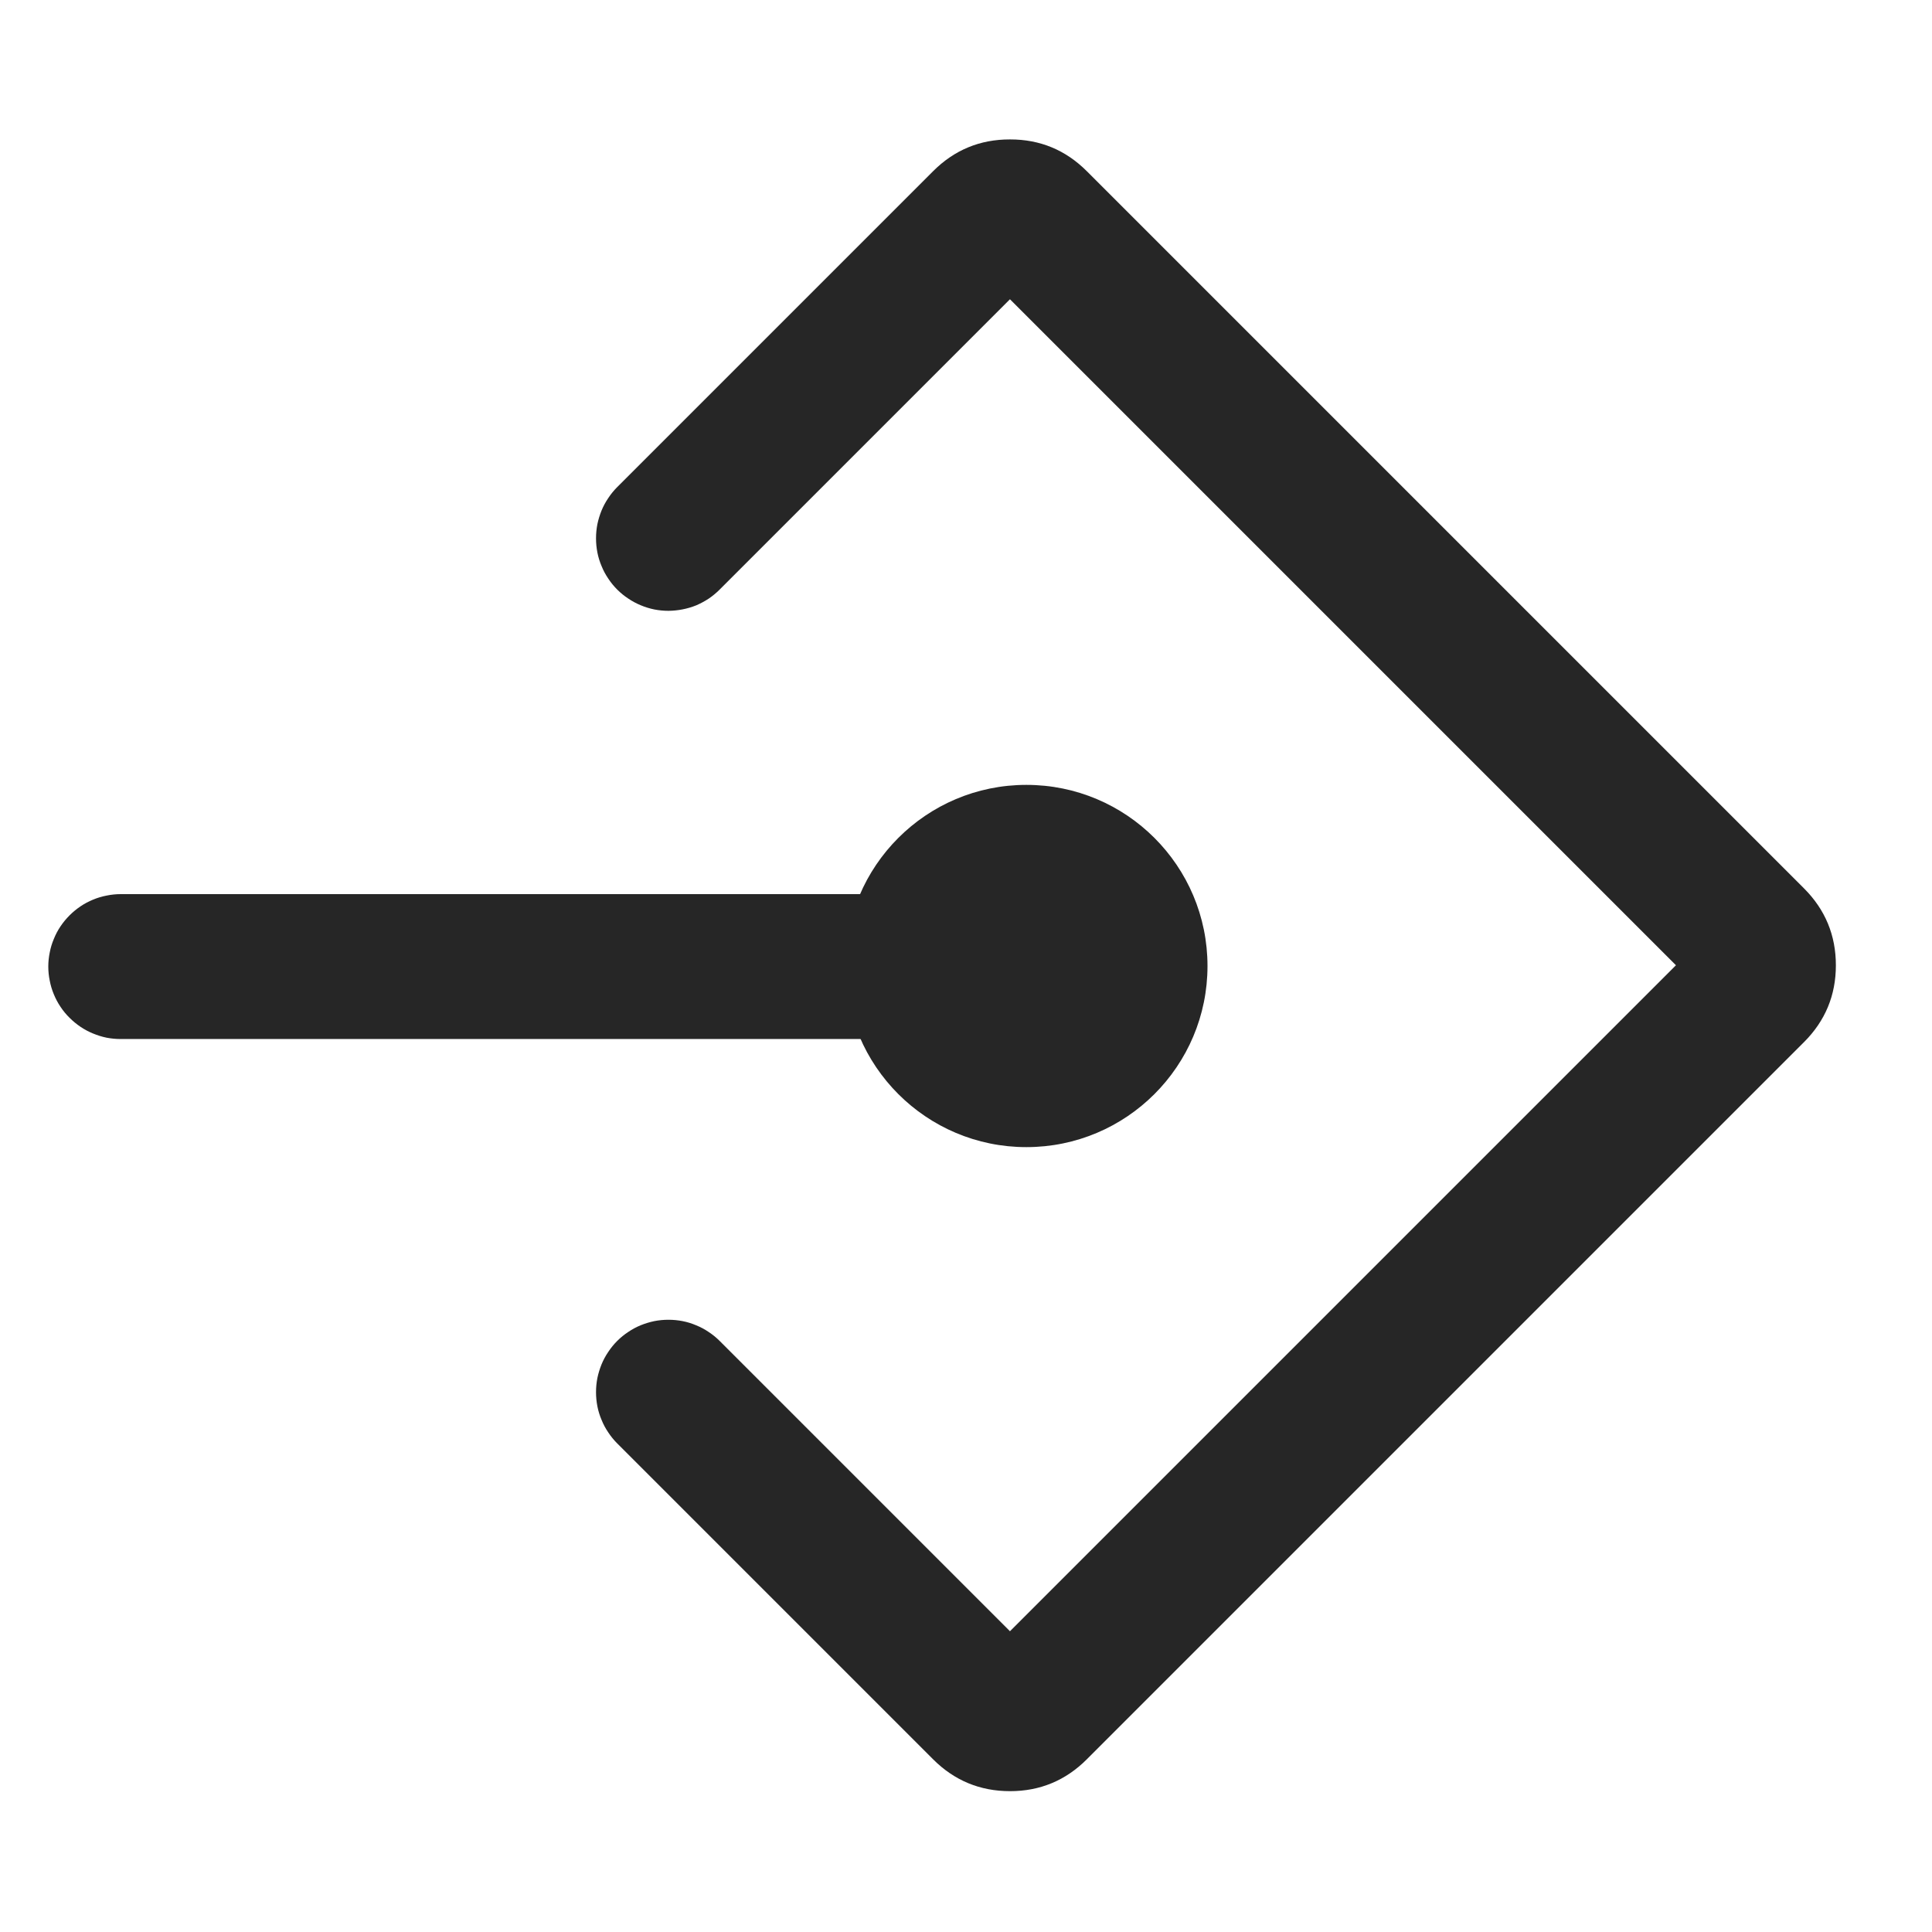
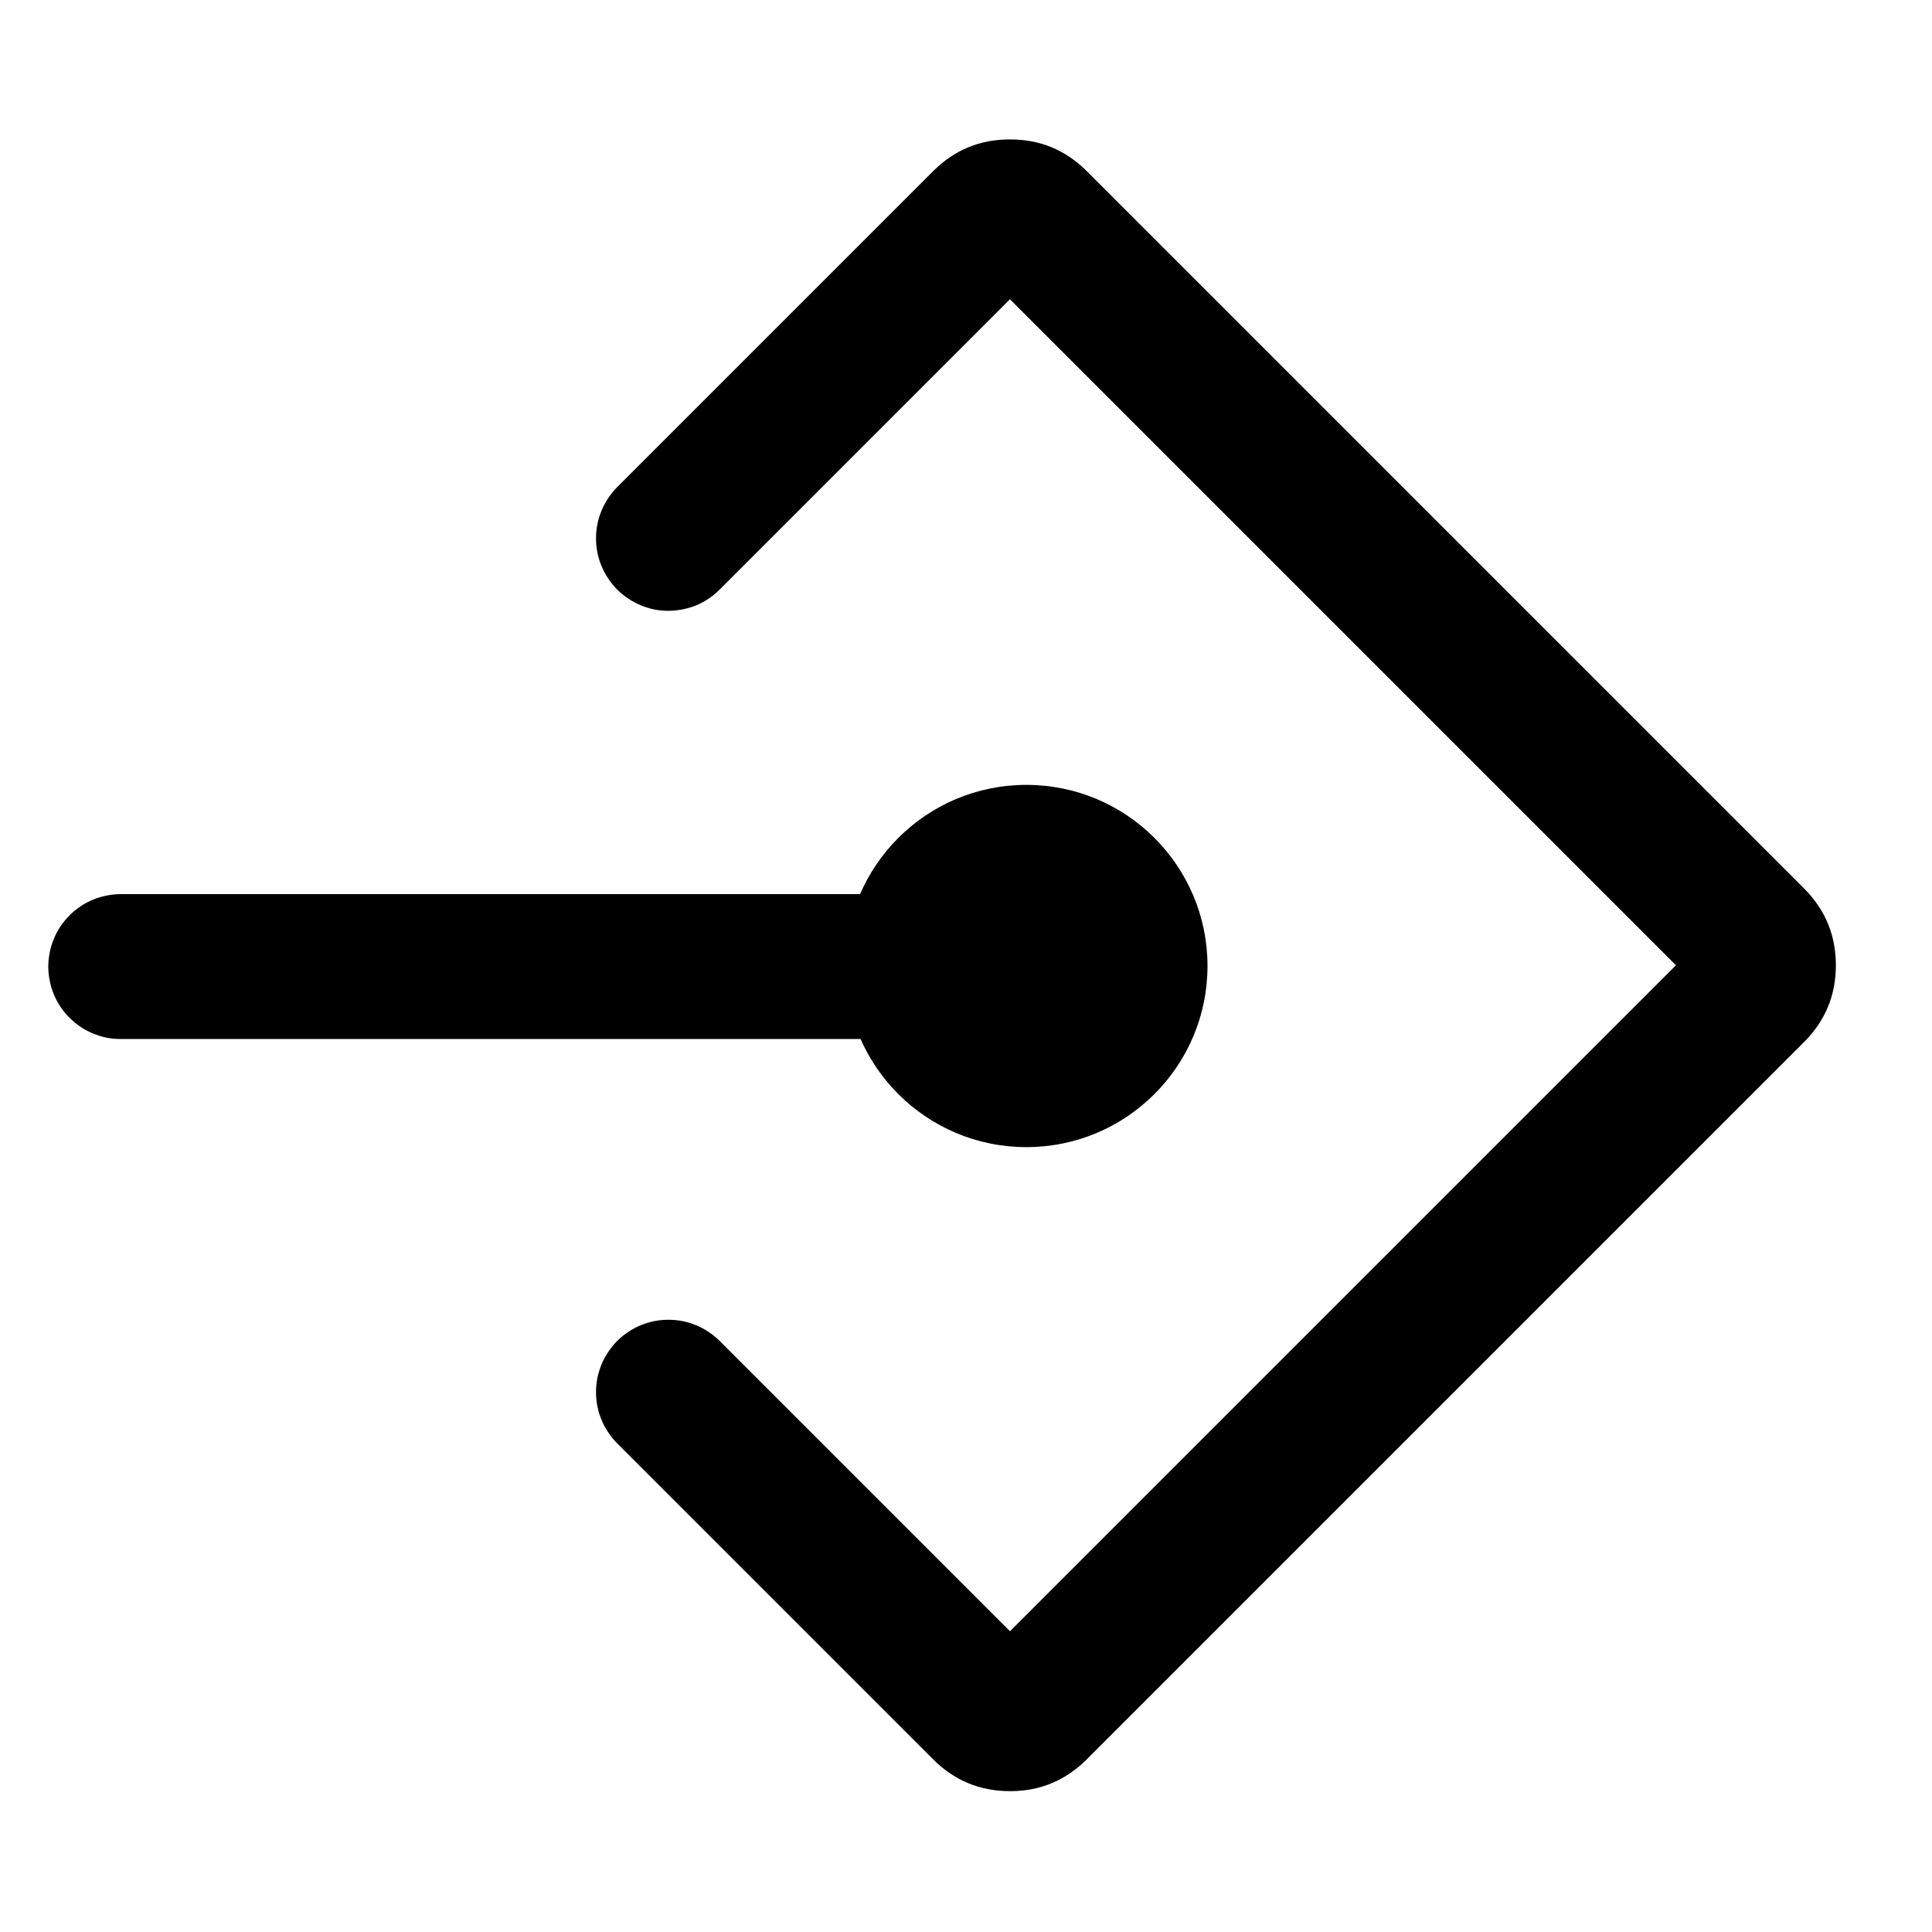
- <svg xmlns="http://www.w3.org/2000/svg" fill="none" version="1.1" width="16" height="16" viewBox="0 0 16 16">
+ <svg xmlns="http://www.w3.org/2000/svg" version="1.1" width="16" height="16" viewBox="0 0 16 16">
  <defs>
    <clipPath id="master_svg0_747_08346">
      <rect x="0" y="0" width="16" height="16" rx="0" />
    </clipPath>
  </defs>
  <g clip-path="url(#master_svg0_747_08346)">
    <g transform="matrix(0.7071068,0.7071068,-0.7071068,0.7071068,3.602419,-5.437007)">
-       <path d="M7.764,1.93L7.764,5.63Q7.764,5.689,7.776,5.747Q7.787,5.805,7.81,5.86Q7.833,5.914,7.865,5.963Q7.898,6.012,7.94,6.054Q7.982,6.096,8.031,6.129Q8.08,6.162,8.135,6.184Q8.189,6.207,8.247,6.218Q8.305,6.23,8.364,6.23Q8.423,6.23,8.481,6.218Q8.539,6.207,8.594,6.184Q8.648,6.162,8.698,6.129Q8.747,6.096,8.789,6.054Q8.83,6.012,8.863,5.963Q8.896,5.914,8.919,5.86Q8.941,5.805,8.953,5.747Q8.964,5.689,8.964,5.63L8.964,2.23L16.764,2.23L16.764,10.03L13.364,10.03Q13.305,10.03,13.247,10.042Q13.189,10.053,13.135,10.076Q13.08,10.098,13.031,10.131Q12.982,10.164,12.94,10.206Q12.898,10.248,12.865,10.297Q12.833,10.346,12.81,10.4Q12.787,10.455,12.776,10.513Q12.764,10.571,12.764,10.63Q12.764,10.689,12.776,10.747Q12.787,10.805,12.81,10.86Q12.833,10.914,12.865,10.963Q12.898,11.012,12.94,11.054Q12.982,11.096,13.031,11.129Q13.08,11.162,13.135,11.184Q13.189,11.207,13.247,11.218Q13.305,11.23,13.364,11.23L17.064,11.23Q17.437,11.23,17.701,10.966Q17.964,10.703,17.964,10.33L17.964,1.93Q17.964,1.557,17.701,1.294Q17.437,1.03,17.064,1.03L8.664,1.03Q8.291,1.03,8.028,1.294Q7.764,1.557,7.764,1.93Z" fill-rule="evenodd" fill="#262626" fill-opacity="1" />
+       <path d="M7.764,1.93L7.764,5.63Q7.764,5.689,7.776,5.747Q7.787,5.805,7.81,5.86Q7.833,5.914,7.865,5.963Q7.898,6.012,7.94,6.054Q7.982,6.096,8.031,6.129Q8.08,6.162,8.135,6.184Q8.189,6.207,8.247,6.218Q8.305,6.23,8.364,6.23Q8.423,6.23,8.481,6.218Q8.539,6.207,8.594,6.184Q8.648,6.162,8.698,6.129Q8.747,6.096,8.789,6.054Q8.83,6.012,8.863,5.963Q8.896,5.914,8.919,5.86Q8.941,5.805,8.953,5.747Q8.964,5.689,8.964,5.63L8.964,2.23L16.764,2.23L16.764,10.03L13.364,10.03Q13.305,10.03,13.247,10.042Q13.189,10.053,13.135,10.076Q13.08,10.098,13.031,10.131Q12.982,10.164,12.94,10.206Q12.898,10.248,12.865,10.297Q12.833,10.346,12.81,10.4Q12.787,10.455,12.776,10.513Q12.764,10.571,12.764,10.63Q12.764,10.689,12.776,10.747Q12.787,10.805,12.81,10.86Q12.833,10.914,12.865,10.963Q12.898,11.012,12.94,11.054Q12.982,11.096,13.031,11.129Q13.08,11.162,13.135,11.184Q13.189,11.207,13.247,11.218Q13.305,11.23,13.364,11.23L17.064,11.23Q17.437,11.23,17.701,10.966Q17.964,10.703,17.964,10.33L17.964,1.93Q17.964,1.557,17.701,1.294Q17.437,1.03,17.064,1.03L8.664,1.03Q8.291,1.03,8.028,1.294Q7.764,1.557,7.764,1.93Z" fill-rule="evenodd" fill="inherit" fill-opacity="1" />
    </g>
    <g>
-       <ellipse cx="8.5" cy="8" rx="1.5" ry="1.5" fill="#262626" fill-opacity="1" />
+       <ellipse cx="8.5" cy="8" rx="1.5" ry="1.5" fill="inherit" fill-opacity="1" />
    </g>
    <g transform="matrix(-1,0,0,-1,18.58594,16.00977)">
-       <path d="M9.293,7.405L17.586,7.405Q17.645,7.405,17.703,7.416Q17.761,7.428,17.816,7.451Q17.87,7.473,17.919,7.506Q17.968,7.539,18.01,7.581Q18.052,7.622,18.085,7.672Q18.118,7.721,18.14,7.775Q18.163,7.83,18.174,7.888Q18.186,7.946,18.186,8.005Q18.186,8.064,18.174,8.122Q18.163,8.18,18.14,8.234Q18.118,8.289,18.085,8.338Q18.052,8.387,18.01,8.429Q17.968,8.471,17.919,8.504Q17.87,8.537,17.816,8.559Q17.761,8.582,17.703,8.593Q17.645,8.605,17.586,8.605L9.293,8.605Q9.234,8.605,9.176,8.593Q9.118,8.582,9.063,8.559Q9.009,8.537,8.96,8.504Q8.91,8.471,8.869,8.429Q8.827,8.387,8.794,8.338Q8.761,8.289,8.739,8.234Q8.716,8.18,8.704,8.122Q8.693,8.064,8.693,8.005Q8.693,7.946,8.704,7.888Q8.716,7.83,8.739,7.775Q8.761,7.721,8.794,7.672Q8.827,7.622,8.869,7.581Q8.91,7.539,8.96,7.506Q9.009,7.473,9.063,7.451Q9.118,7.428,9.176,7.416Q9.234,7.405,9.293,7.405Z" fill-rule="evenodd" fill="#262626" fill-opacity="1" />
+       <path d="M9.293,7.405L17.586,7.405Q17.645,7.405,17.703,7.416Q17.761,7.428,17.816,7.451Q17.87,7.473,17.919,7.506Q17.968,7.539,18.01,7.581Q18.052,7.622,18.085,7.672Q18.118,7.721,18.14,7.775Q18.163,7.83,18.174,7.888Q18.186,7.946,18.186,8.005Q18.186,8.064,18.174,8.122Q18.163,8.18,18.14,8.234Q18.118,8.289,18.085,8.338Q18.052,8.387,18.01,8.429Q17.968,8.471,17.919,8.504Q17.87,8.537,17.816,8.559Q17.761,8.582,17.703,8.593Q17.645,8.605,17.586,8.605L9.293,8.605Q9.234,8.605,9.176,8.593Q9.118,8.582,9.063,8.559Q9.009,8.537,8.96,8.504Q8.91,8.471,8.869,8.429Q8.827,8.387,8.794,8.338Q8.761,8.289,8.739,8.234Q8.716,8.18,8.704,8.122Q8.693,8.064,8.693,8.005Q8.693,7.946,8.704,7.888Q8.716,7.83,8.739,7.775Q8.761,7.721,8.794,7.672Q8.827,7.622,8.869,7.581Q8.91,7.539,8.96,7.506Q9.009,7.473,9.063,7.451Q9.118,7.428,9.176,7.416Q9.234,7.405,9.293,7.405Z" fill-rule="evenodd" fill="inherit" fill-opacity="1" />
    </g>
  </g>
</svg>
